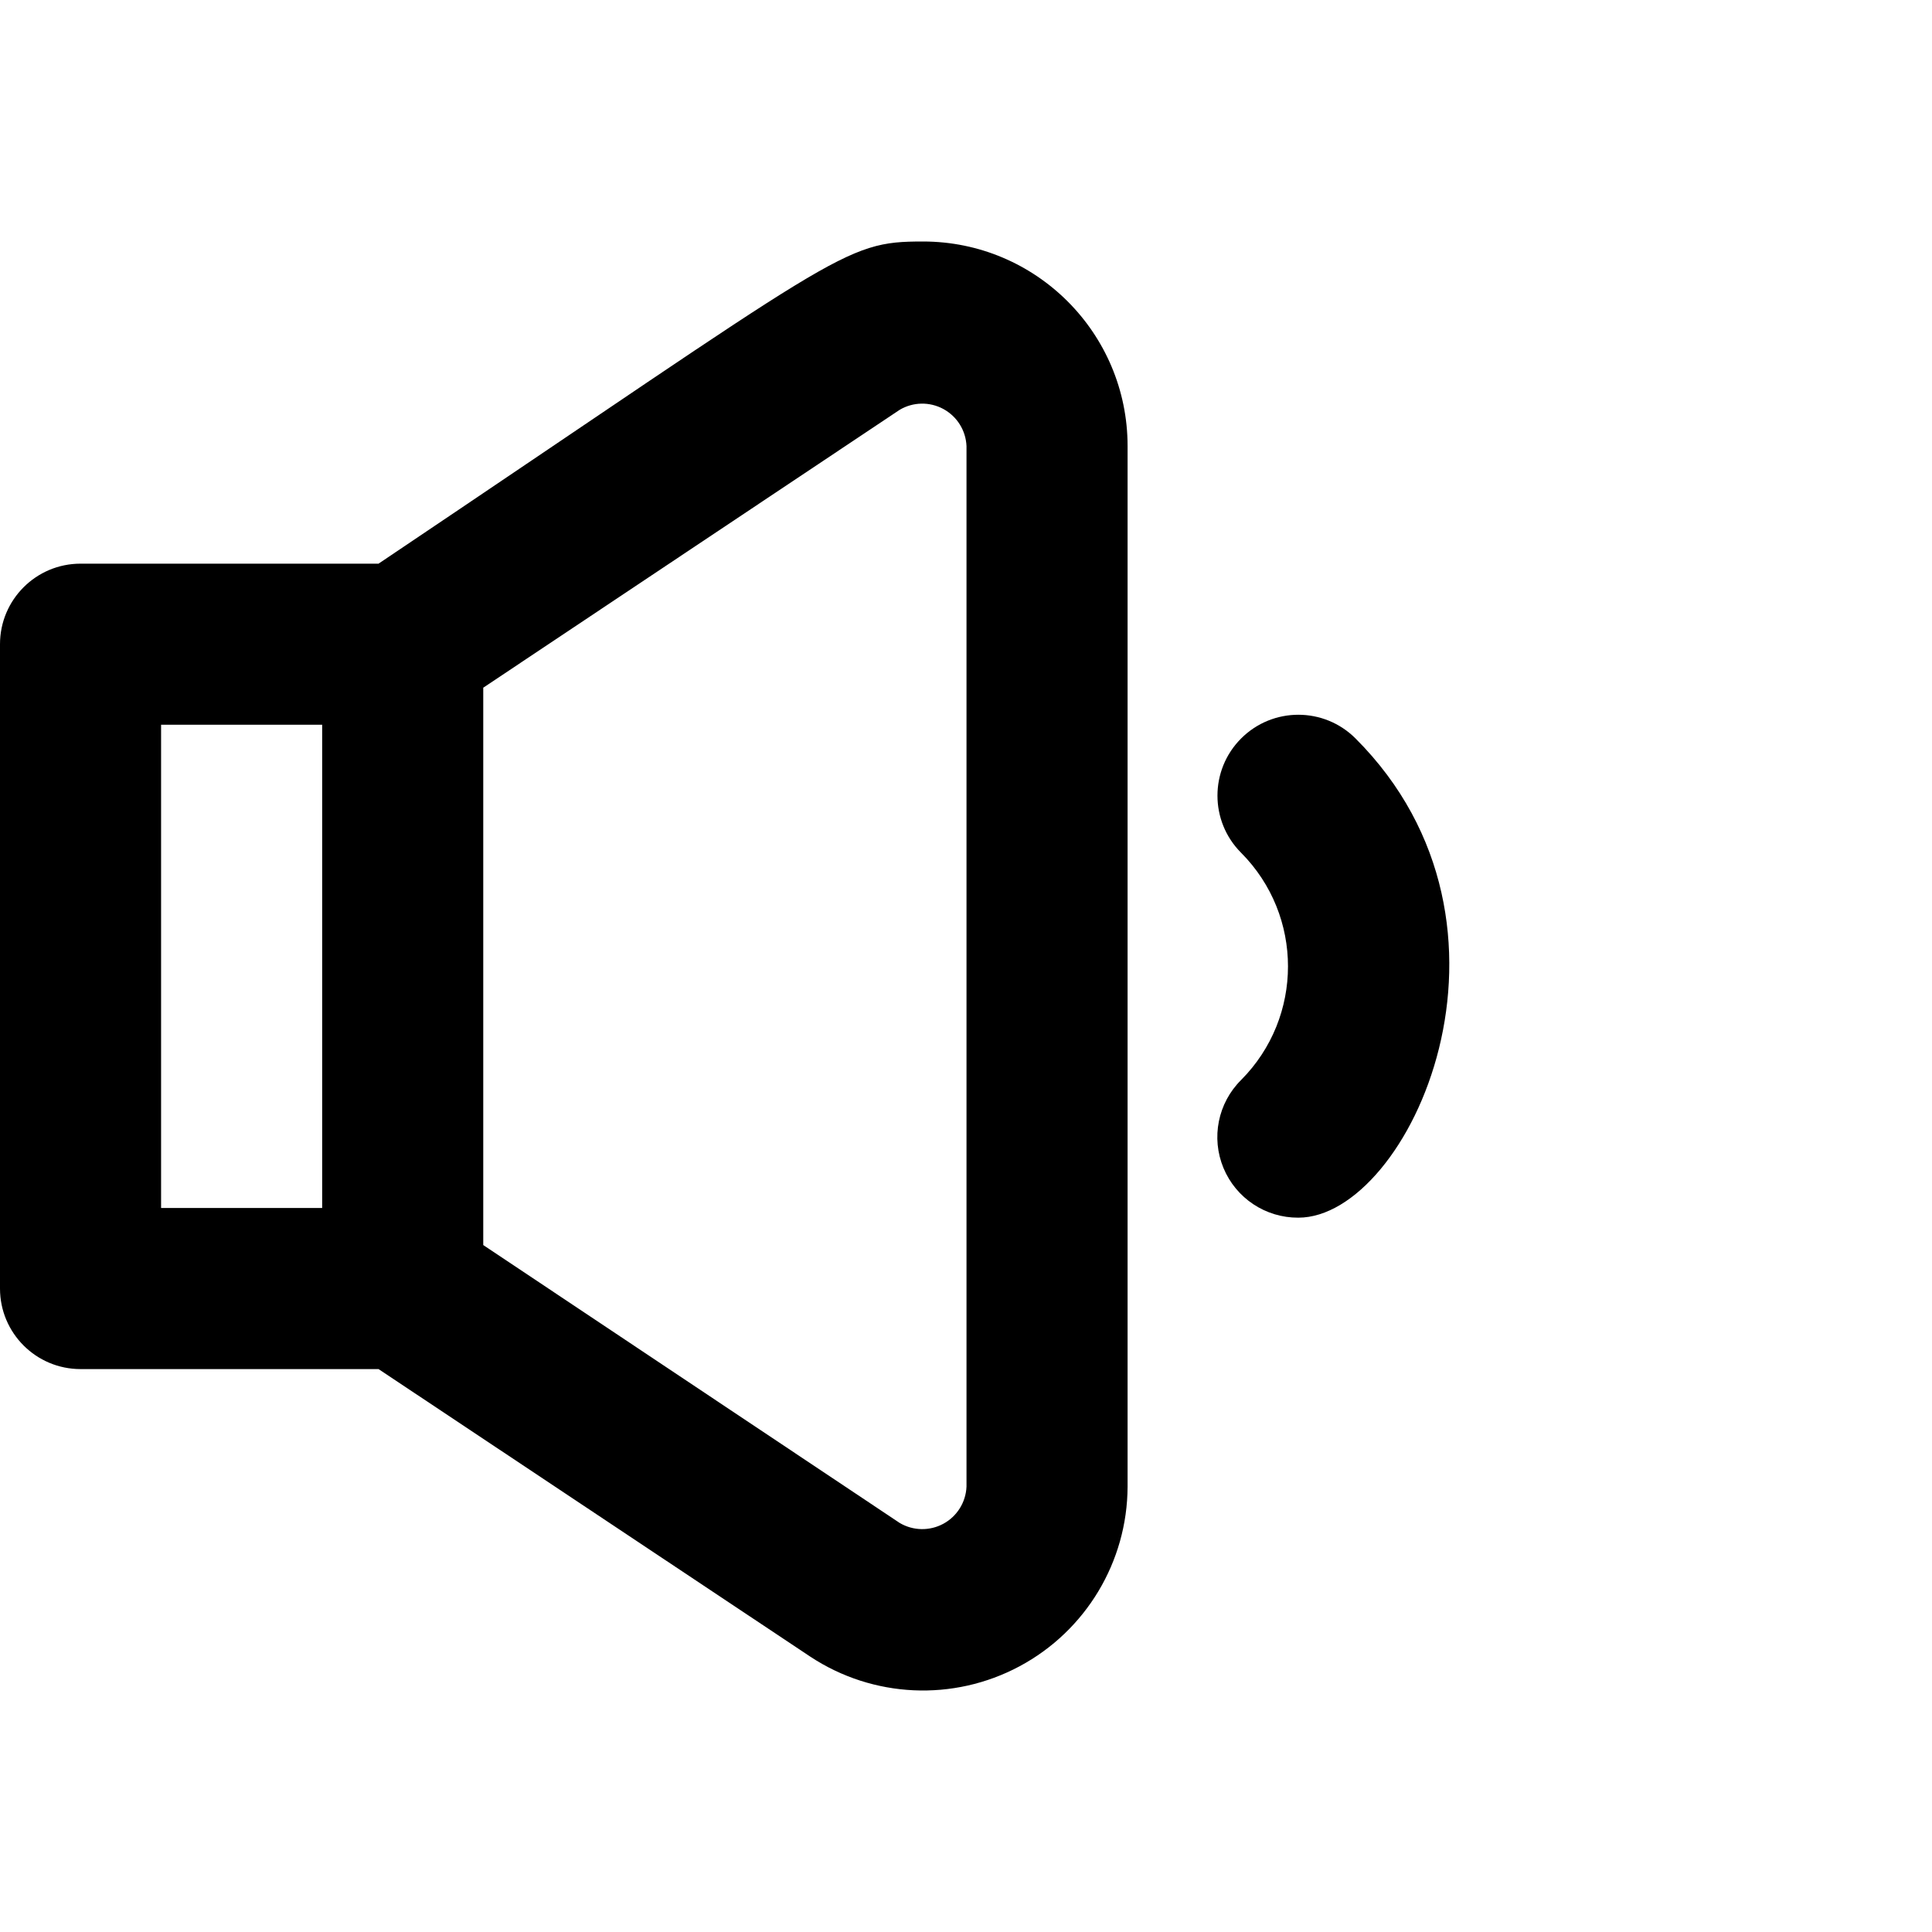
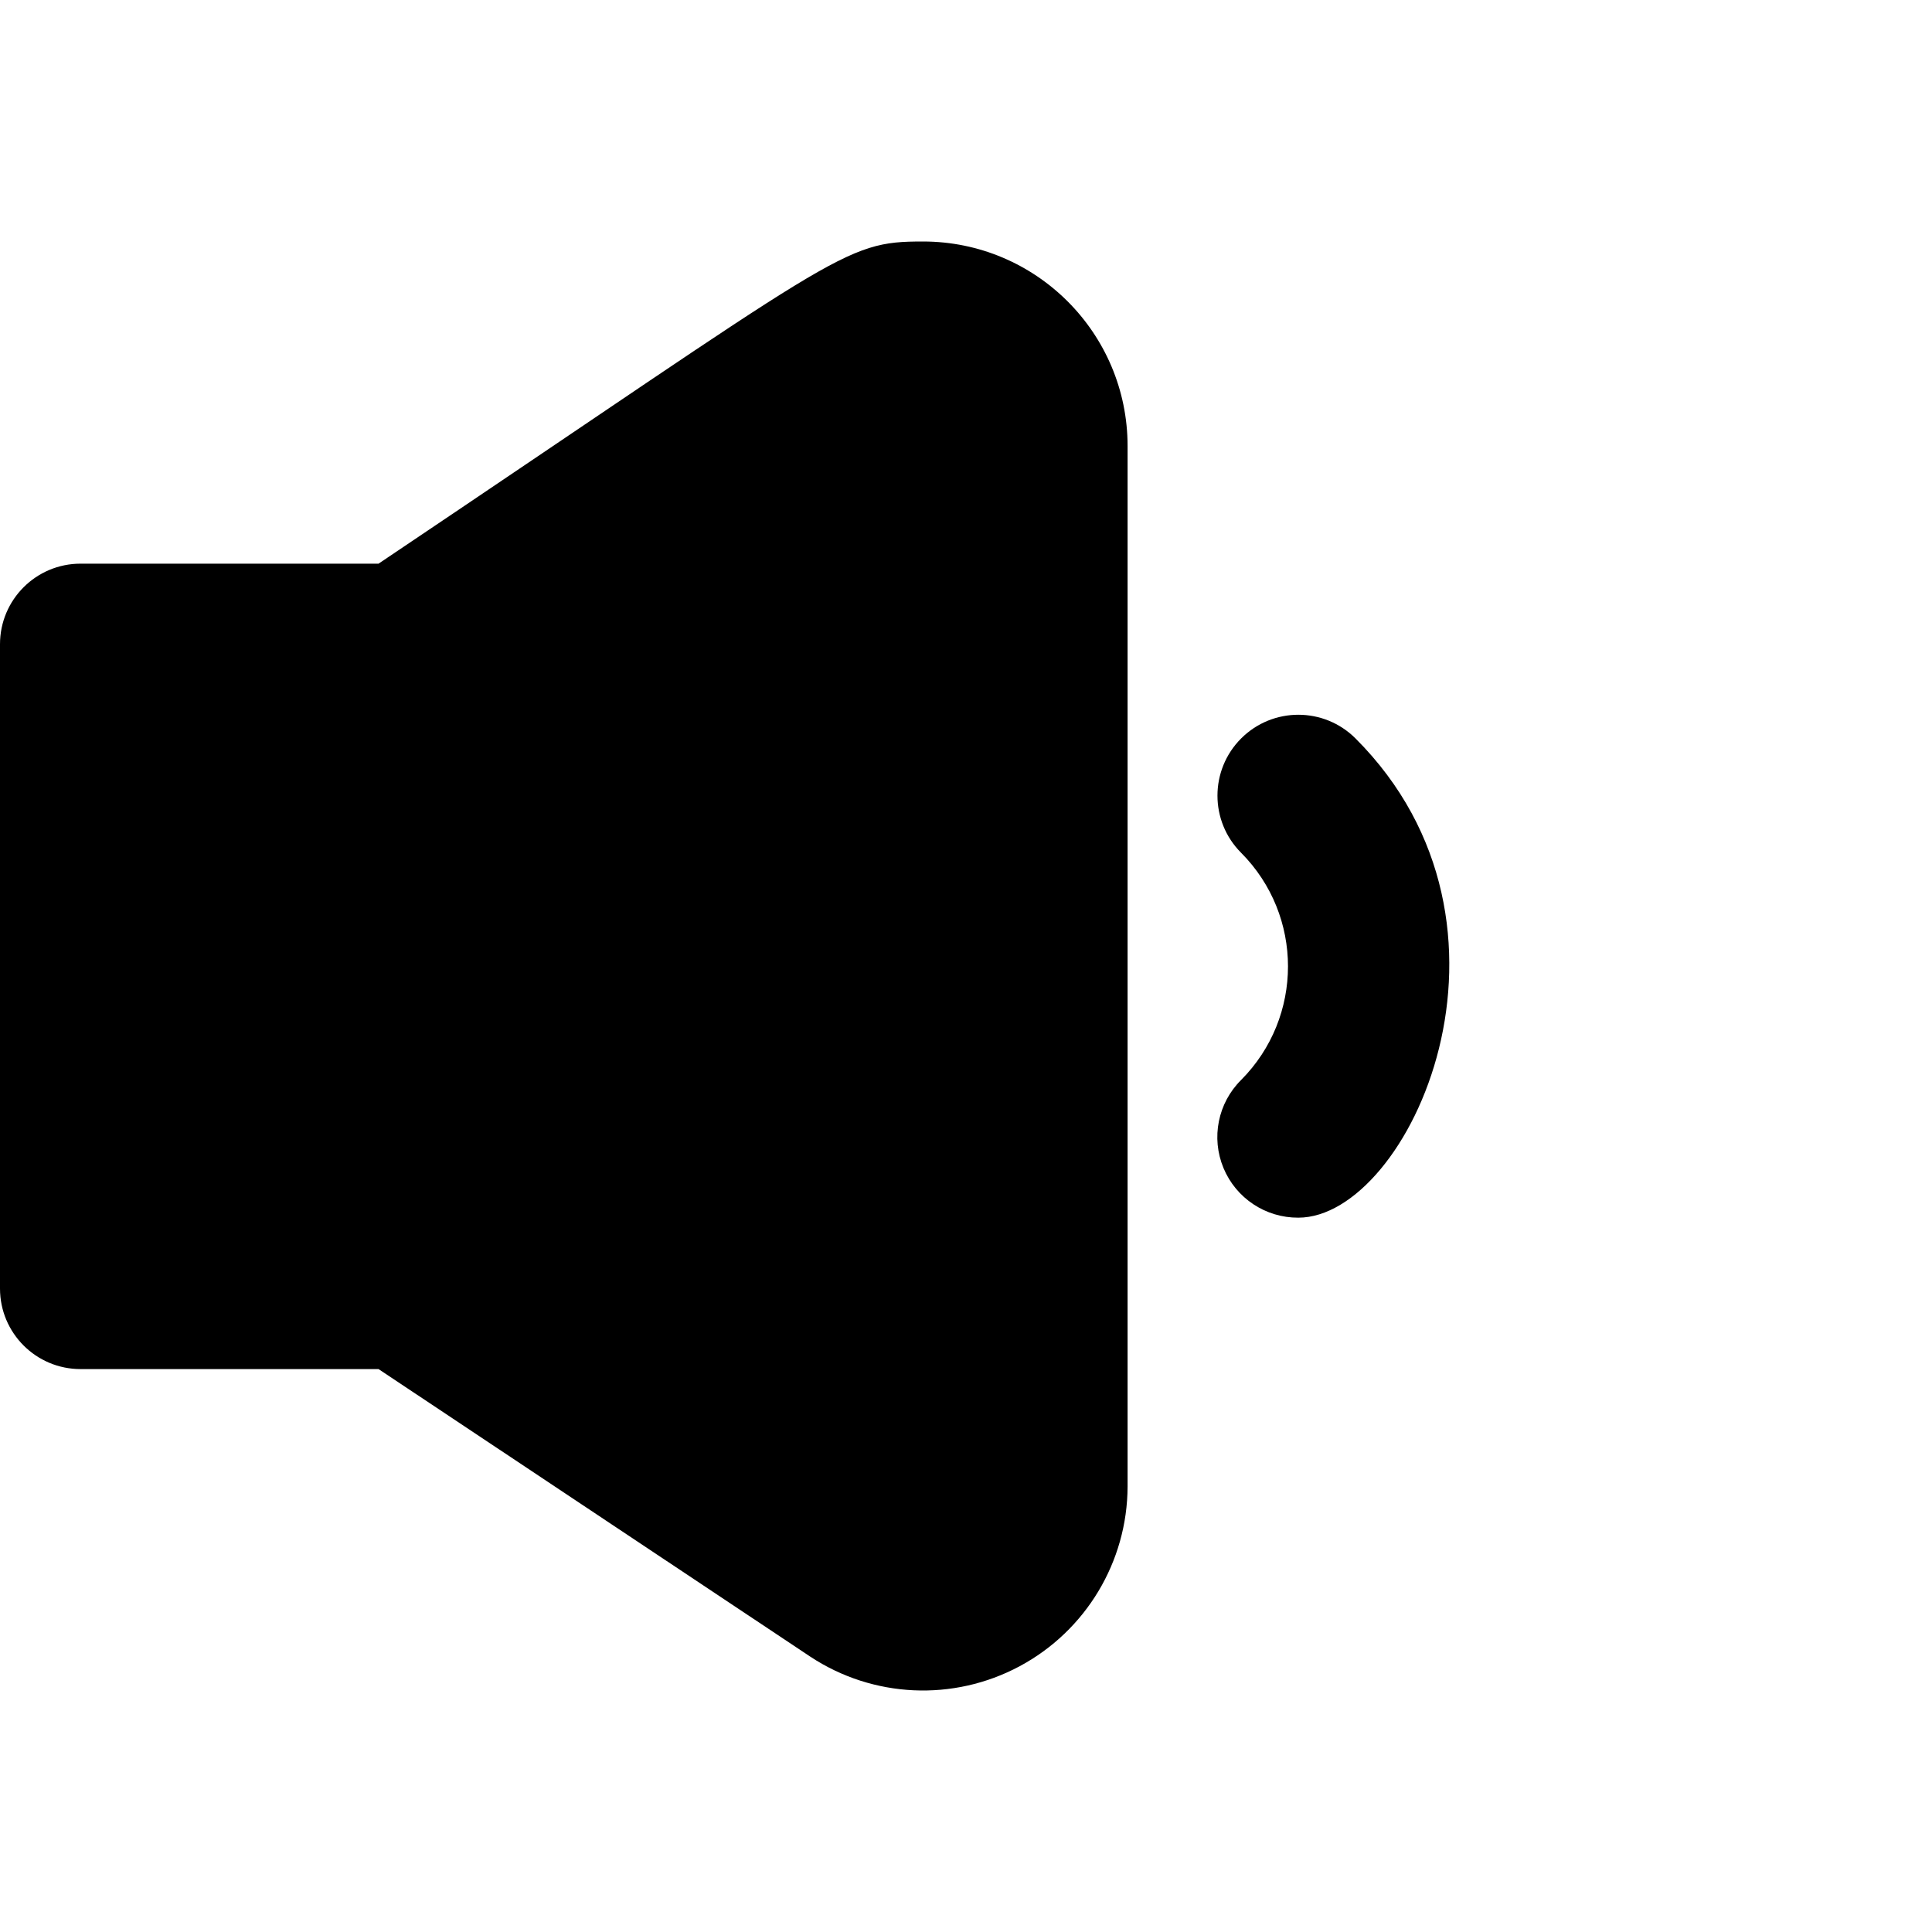
<svg xmlns="http://www.w3.org/2000/svg" viewBox="0 0 24 24" version="1.1" id="svg733" width="24" height="24">
  <defs id="defs737" />
-   <g id="low_audio" data-name="low audio" transform="matrix(1.000519,0,0,1.000519,0,-0.00155548)" style="fill:#000000;fill-opacity:1">
-     <path d="m 11.46,3 c -1,0 -1,0.13 -6.76,4 H 1 A 1,1 0 0 0 0,8 v 8 a 1,1 0 0 0 1,1 h 3.7 l 5.36,3.57 A 2.54,2.54 0 0 0 14,18.46 V 5.54 A 2.54,2.54 0 0 0 11.46,3 Z M 2,9 h 2 v 6 H 2 Z m 10,9.46 a 0.55,0.55 0 0 1 -0.83,0.45 L 6,15.46 V 8.54 L 11.17,5.09 A 0.55,0.55 0 0 1 12,5.54 Z" id="path728" style="fill:#000000;fill-opacity:1" />
-     <path d="m 16.83,9.17 a 1.004,1.004 0 0 0 -1.42,1.42 2,2 0 0 1 0,2.82 1,1 0 0 0 0.71,1.71 c 1.38,0 3.04,-3.62 0.71,-5.95 z" id="path730" style="fill:#000000;fill-opacity:1" />
+   <g id="g941" transform="matrix(1.000519,0,0,1.000519,0,-0.00155548)">
+     <g id="low_audio" data-name="low audio">
+       <path d="m 11.46,3 c -1,0 -1,0.13 -6.76,4 H 1 A 1,1 0 0 0 0,8 v 8 a 1,1 0 0 0 1,1 h 3.7 l 5.36,3.57 A 2.54,2.54 0 0 0 14,18.46 V 5.54 A 2.54,2.54 0 0 0 11.46,3 Z M 2,9 h 2 v 6 H 2 Z m 10,9.46 a 0.55,0.55 0 0 1 -0.83,0.45 L 6,15.46 V 8.54 L 11.17,5.09 A 0.55,0.55 0 0 1 12,5.54 Z" id="path728" />
+       <path d="m 16.83,9.17 a 1.004,1.004 0 0 0 -1.42,1.42 2,2 0 0 1 0,2.82 1,1 0 0 0 0.71,1.71 c 1.38,0 3.04,-3.62 0.71,-5.95 z" id="path730" />
+     </g>
+     <path style="fill:#000000;stroke-width:5.583" d="M 1.863,7.931 H 4.531 V 15.936 H 1.863 Z" id="path360" />
+     <path style="fill:#000000;stroke-width:4.328" d="m 5.978,8.438 c 0,0 0,7.03 0,7.03 0,0 5.51,3.776 5.51,3.776 0,0 0.874,-0.457 0.874,-0.457 0,0 0.152,-13.582 0.152,-13.582 0,0 -0.874,-0.457 -0.874,-0.457 0,0 -5.662,3.691 -5.662,3.691 z" id="path362" />
  </g>
</svg>
